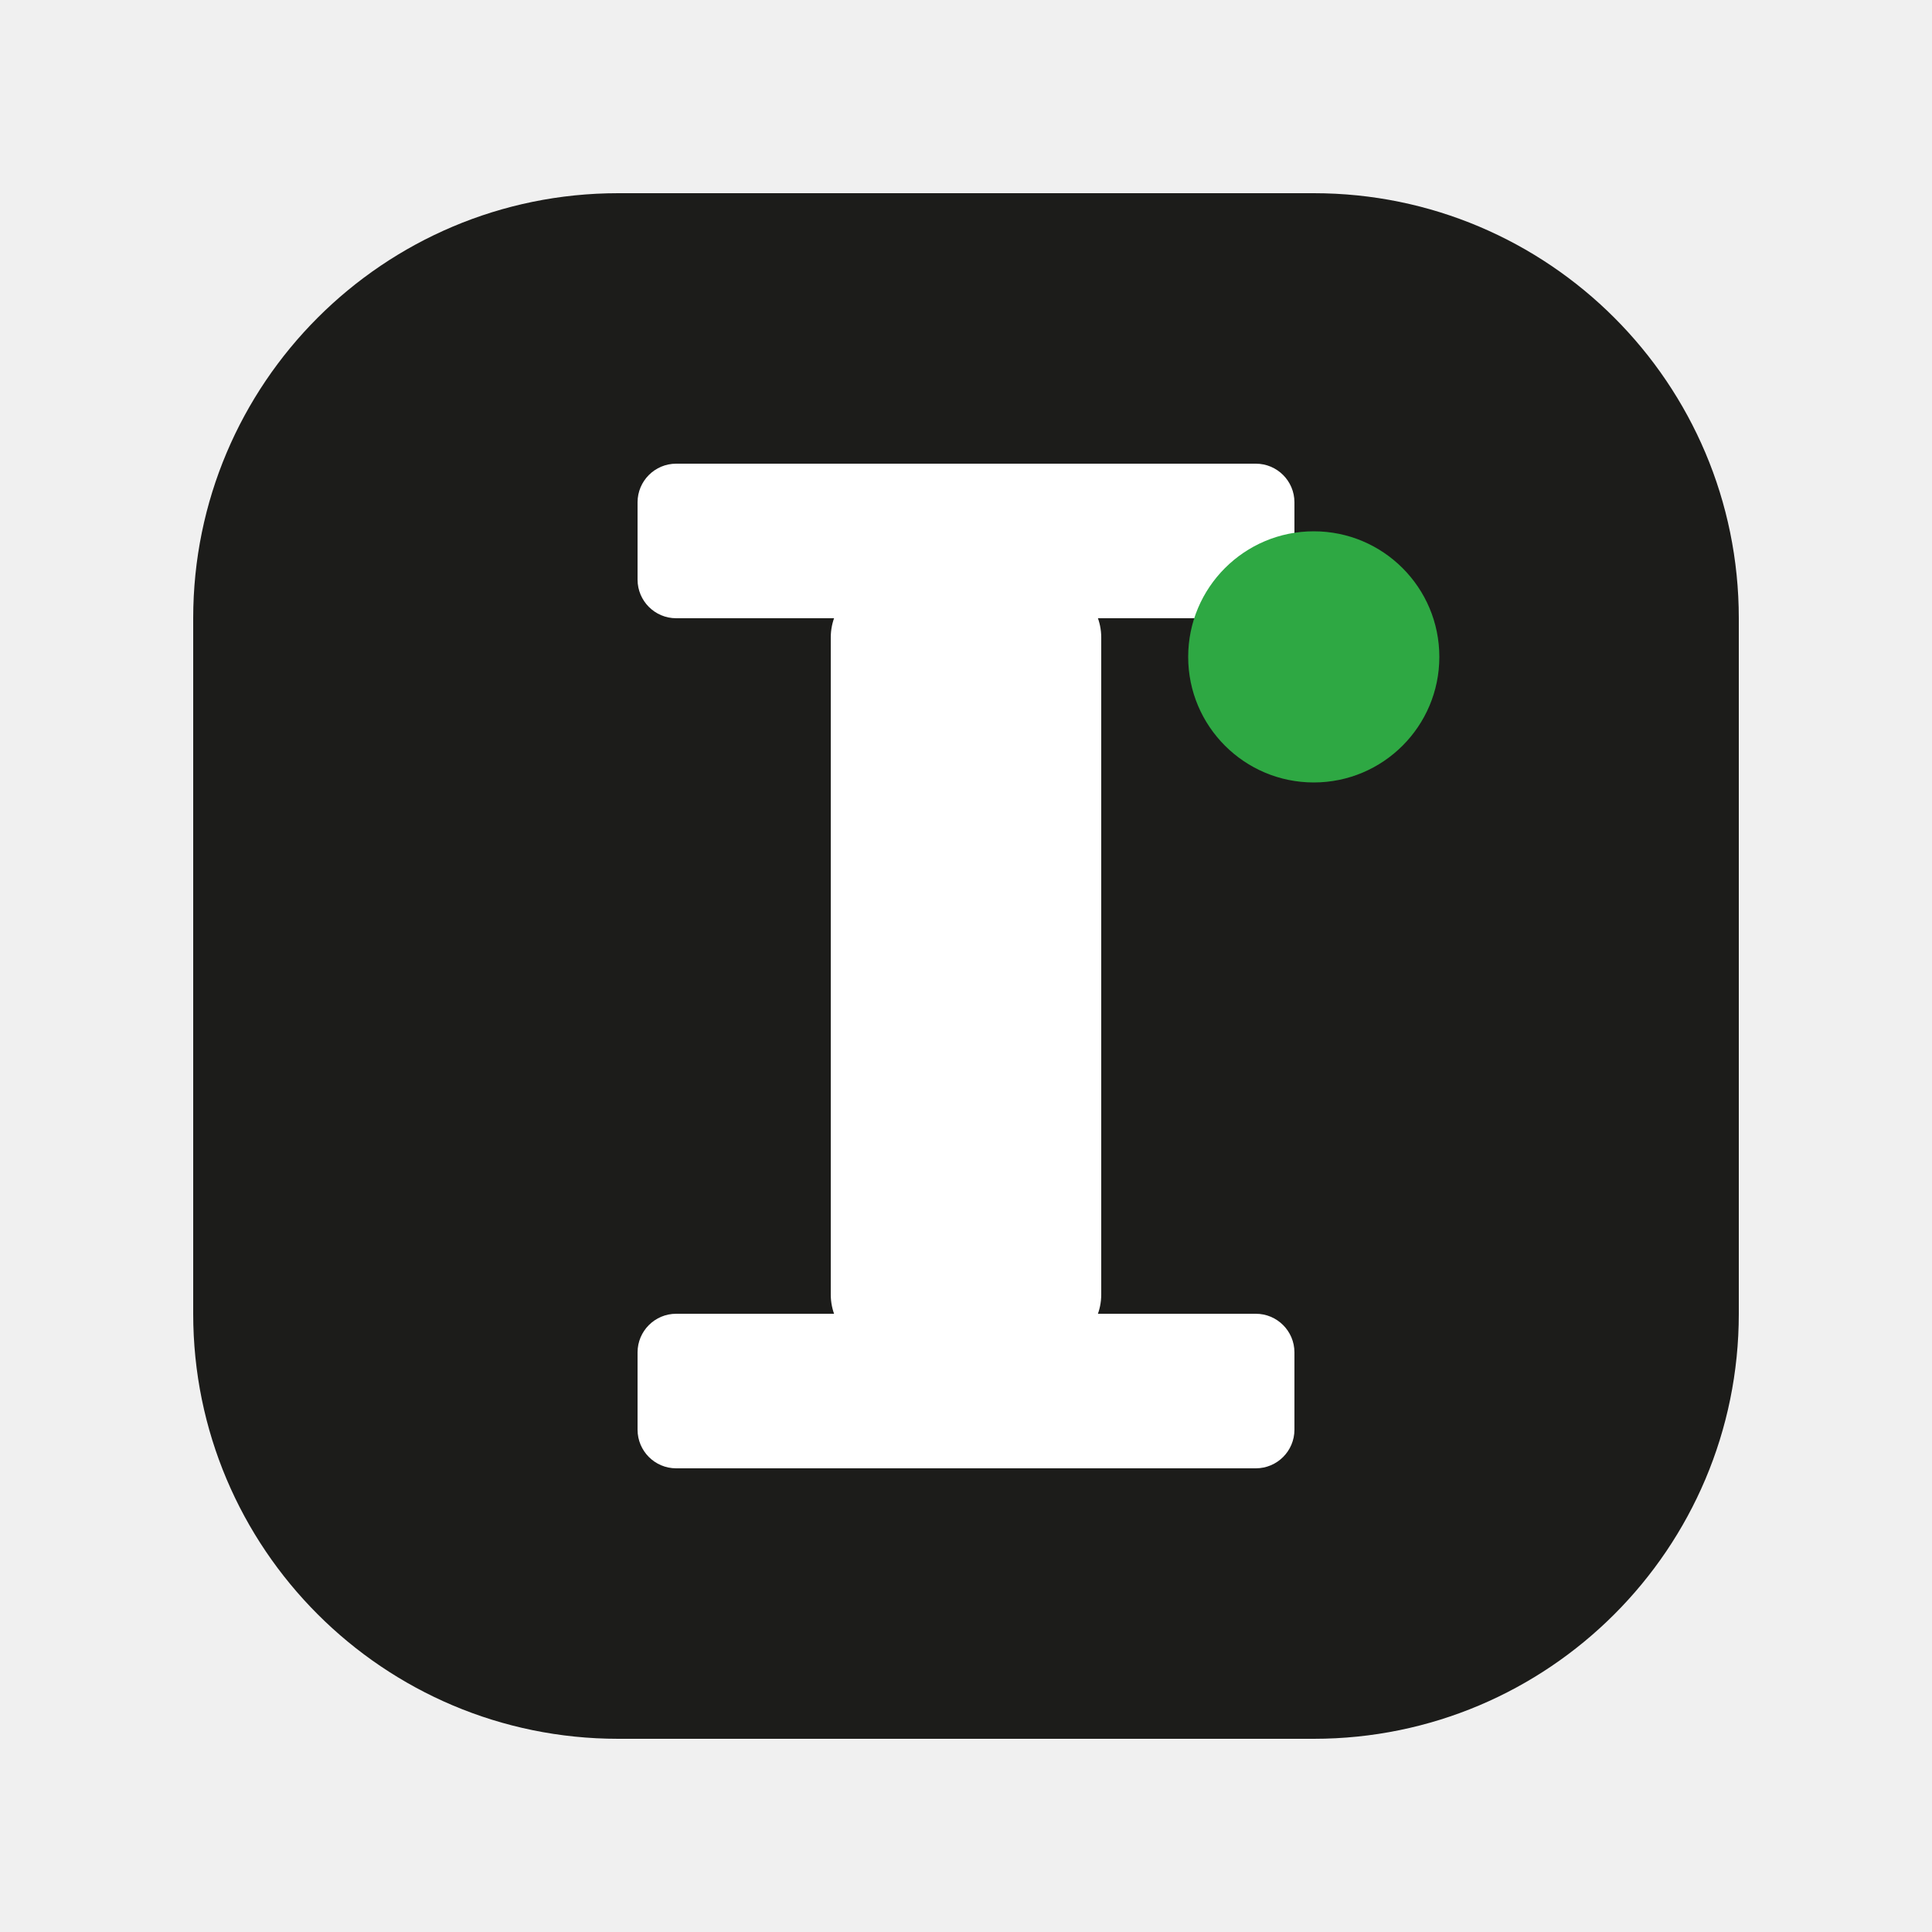
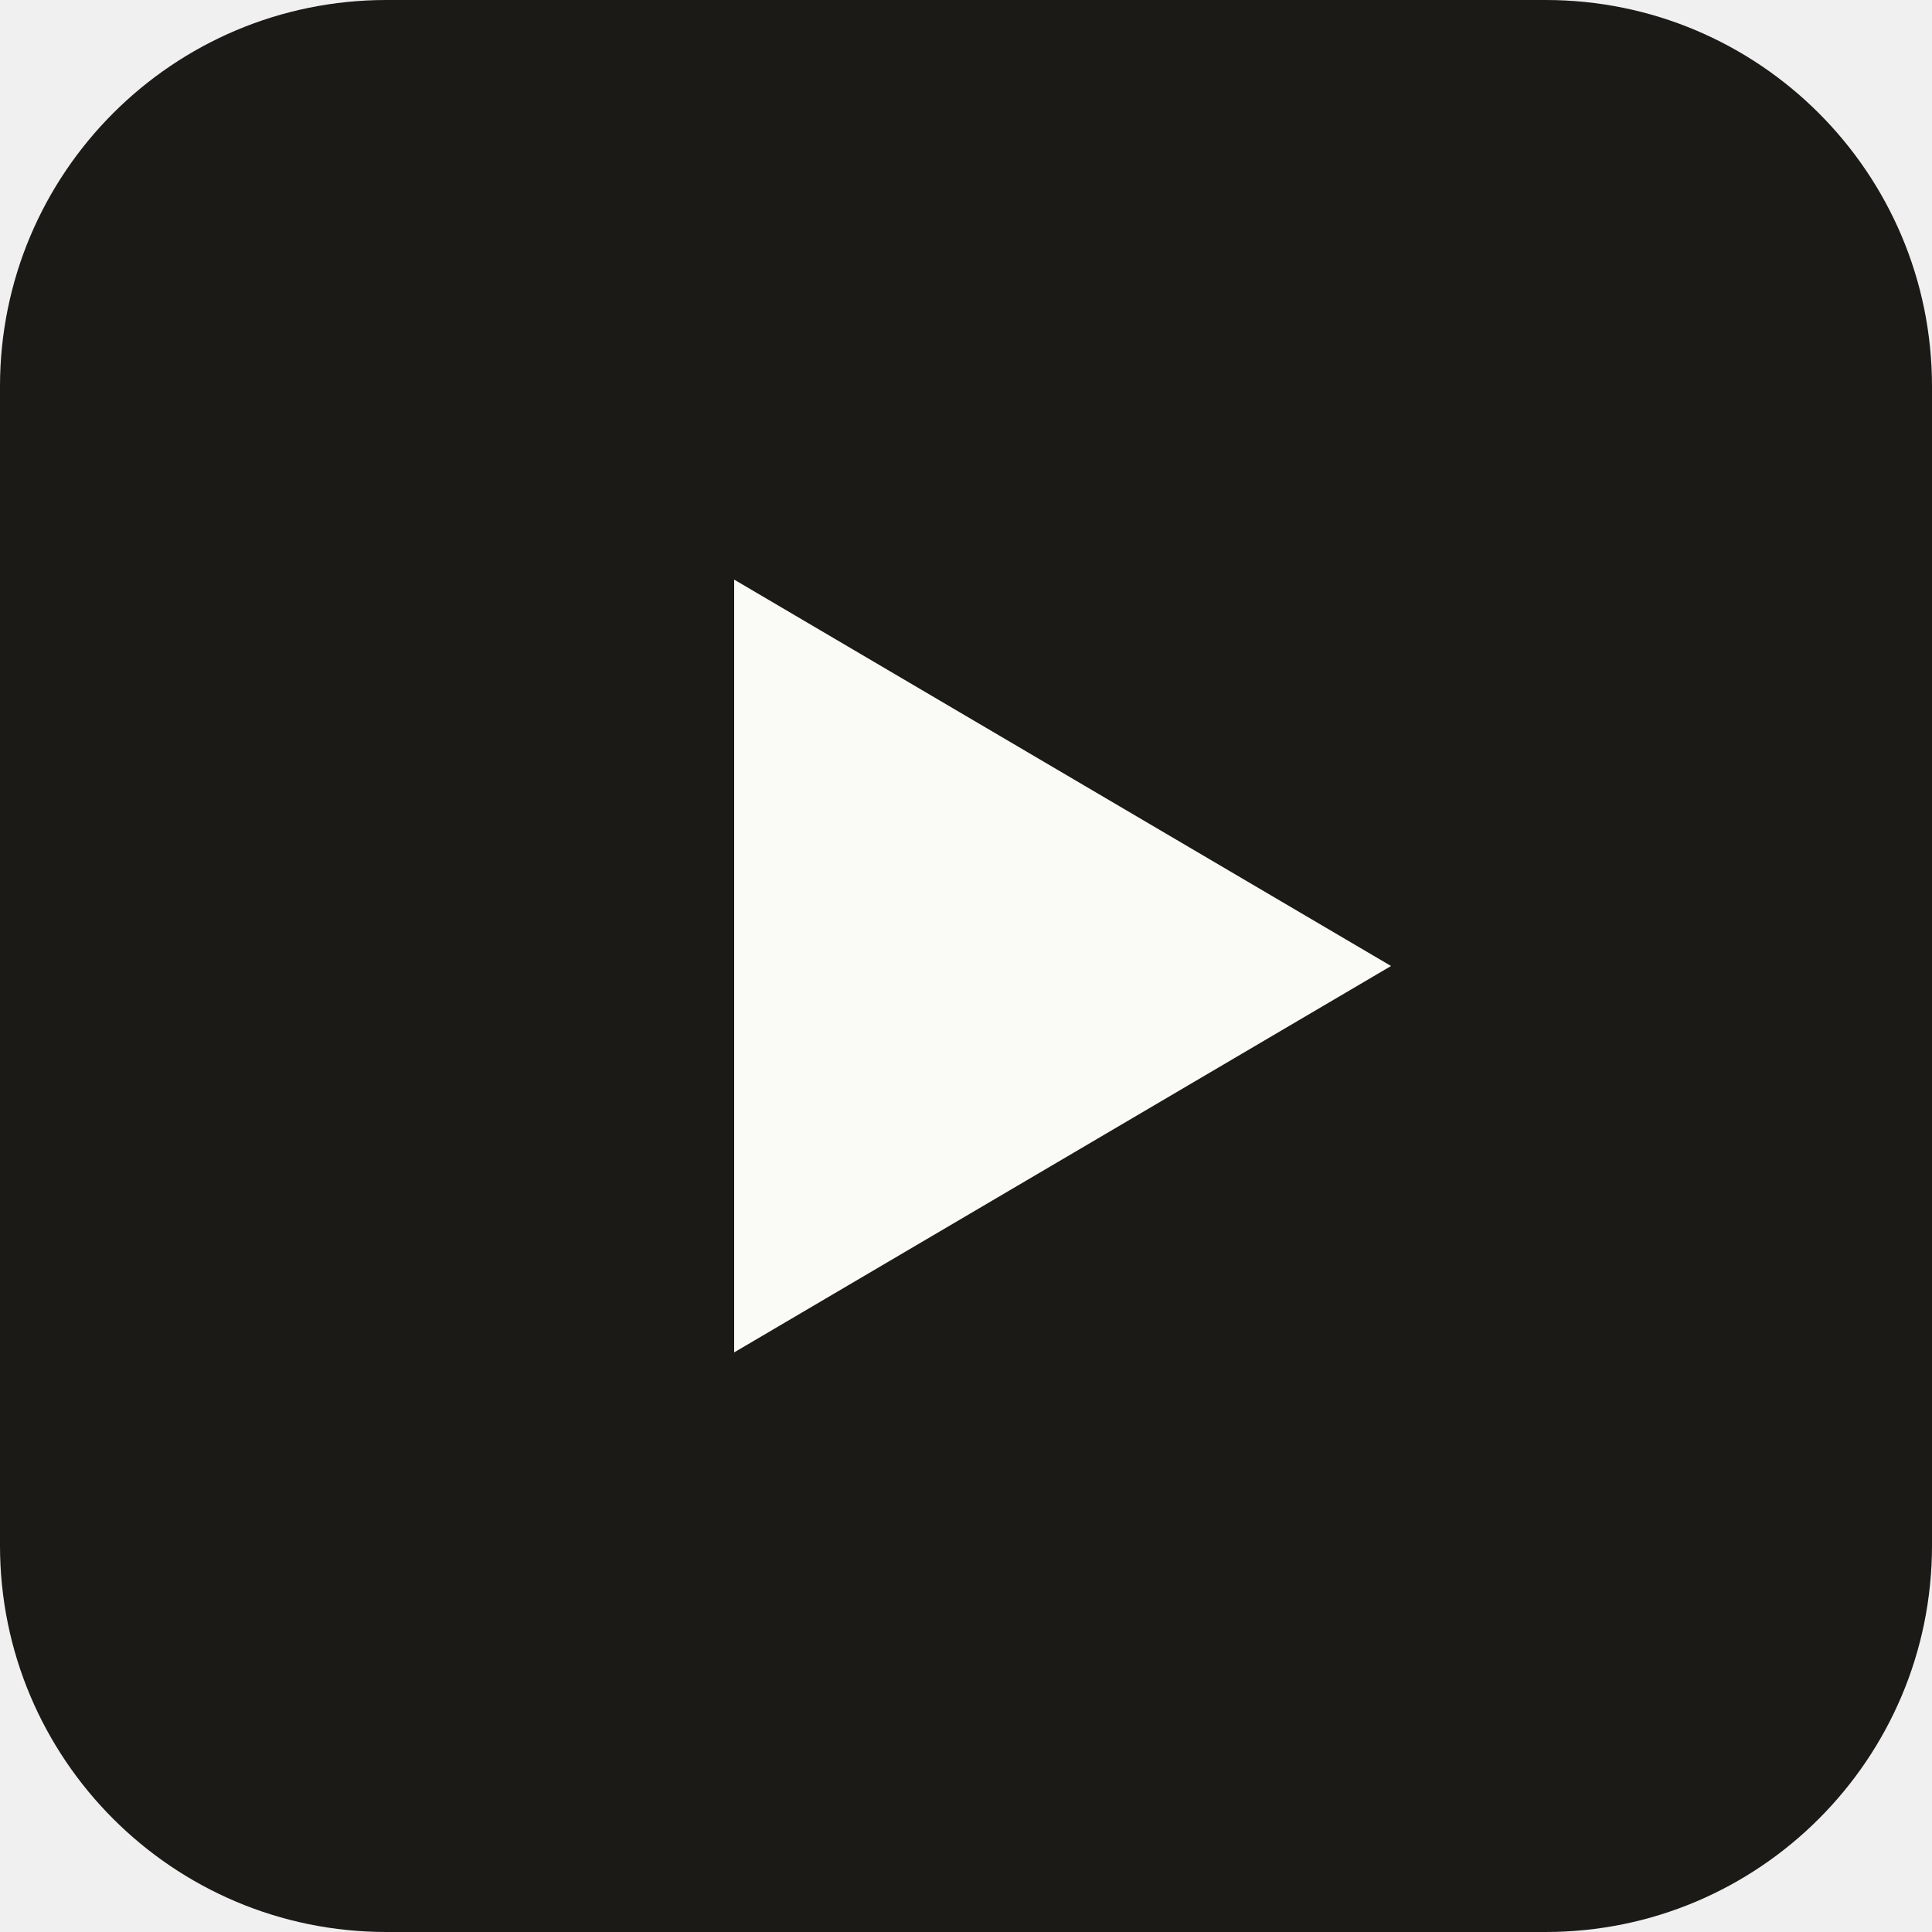
<svg xmlns="http://www.w3.org/2000/svg" viewBox="0 0 100 100" width="100" height="100">
-   <rect x="10" y="10" width="80" height="80" rx="22" fill="#1c1c1a" />
-   <rect x="43" y="30" width="14" height="40" rx="3" fill="#ffffff" />
-   <rect x="33" y="24" width="34" height="8" rx="2" fill="#ffffff" />
-   <rect x="33" y="68" width="34" height="8" rx="2" fill="#ffffff" />
-   <circle cx="68" cy="34" r="6.5" fill="#2ea843" />
+   <rect width="100" height="100" rx="20" fill="#1B1A17" />
+   <path d="M38 30 L72 50 L38 70 Z" fill="#FAFAF7" />
</svg>
